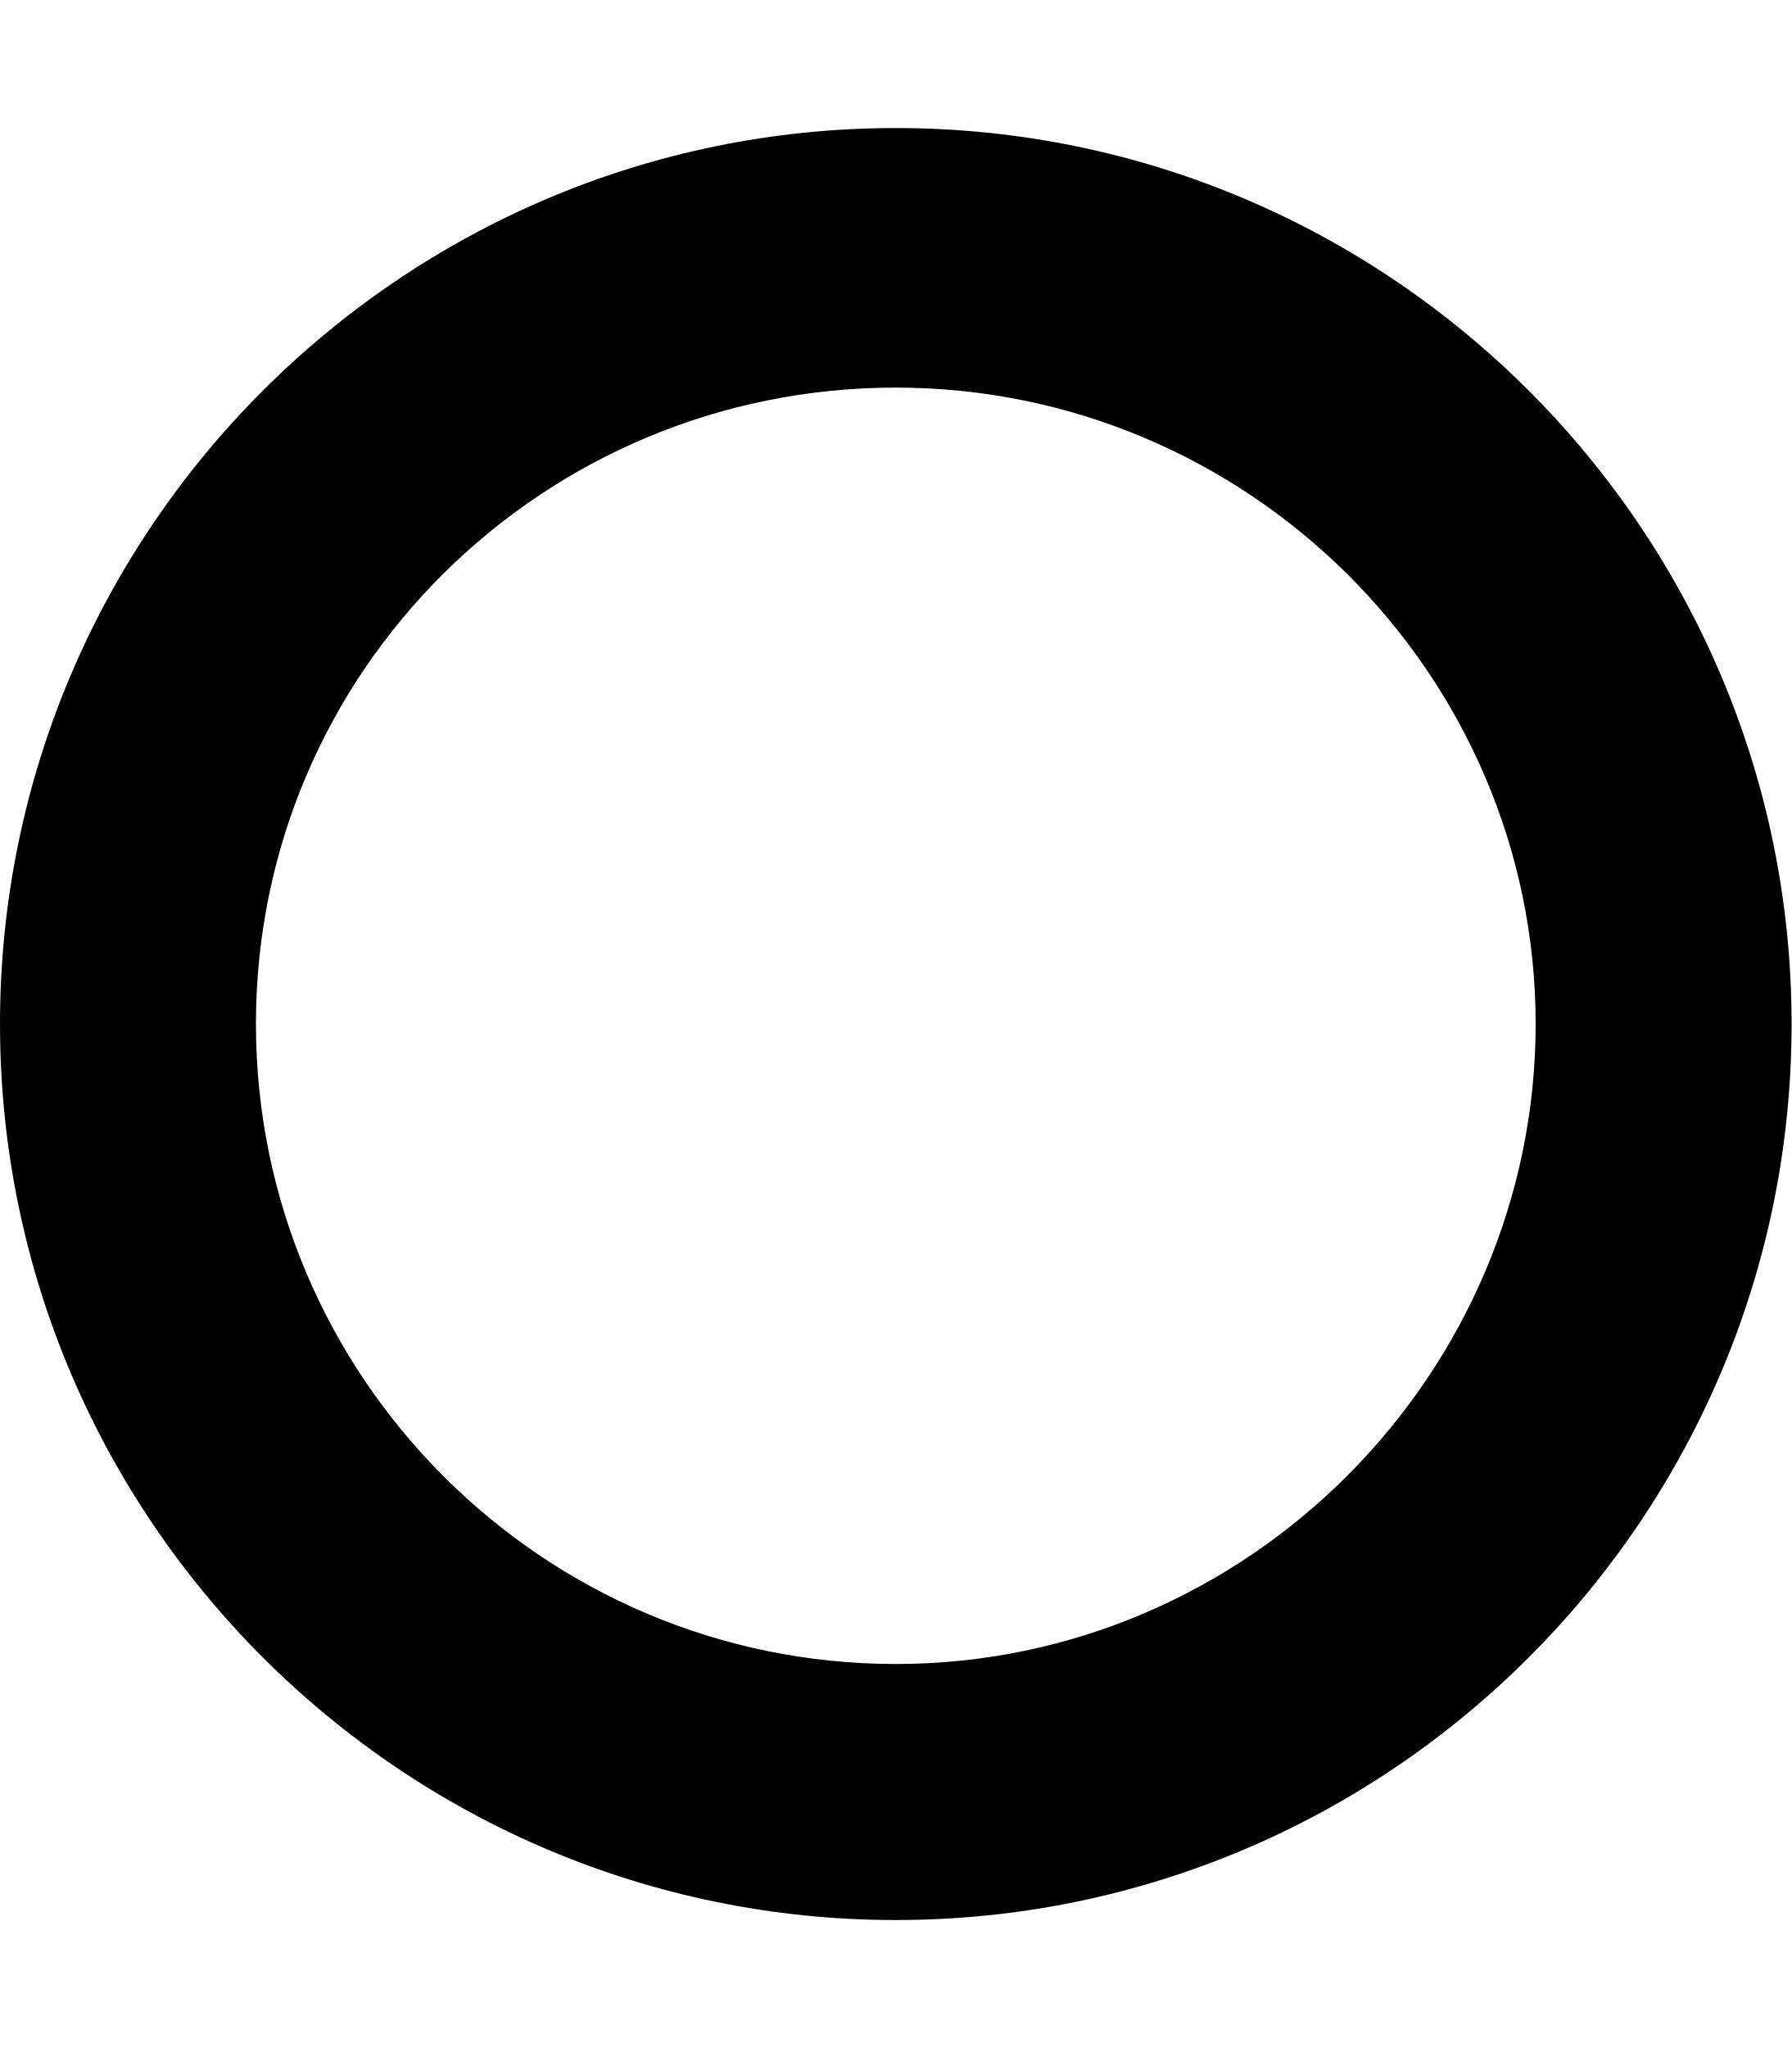
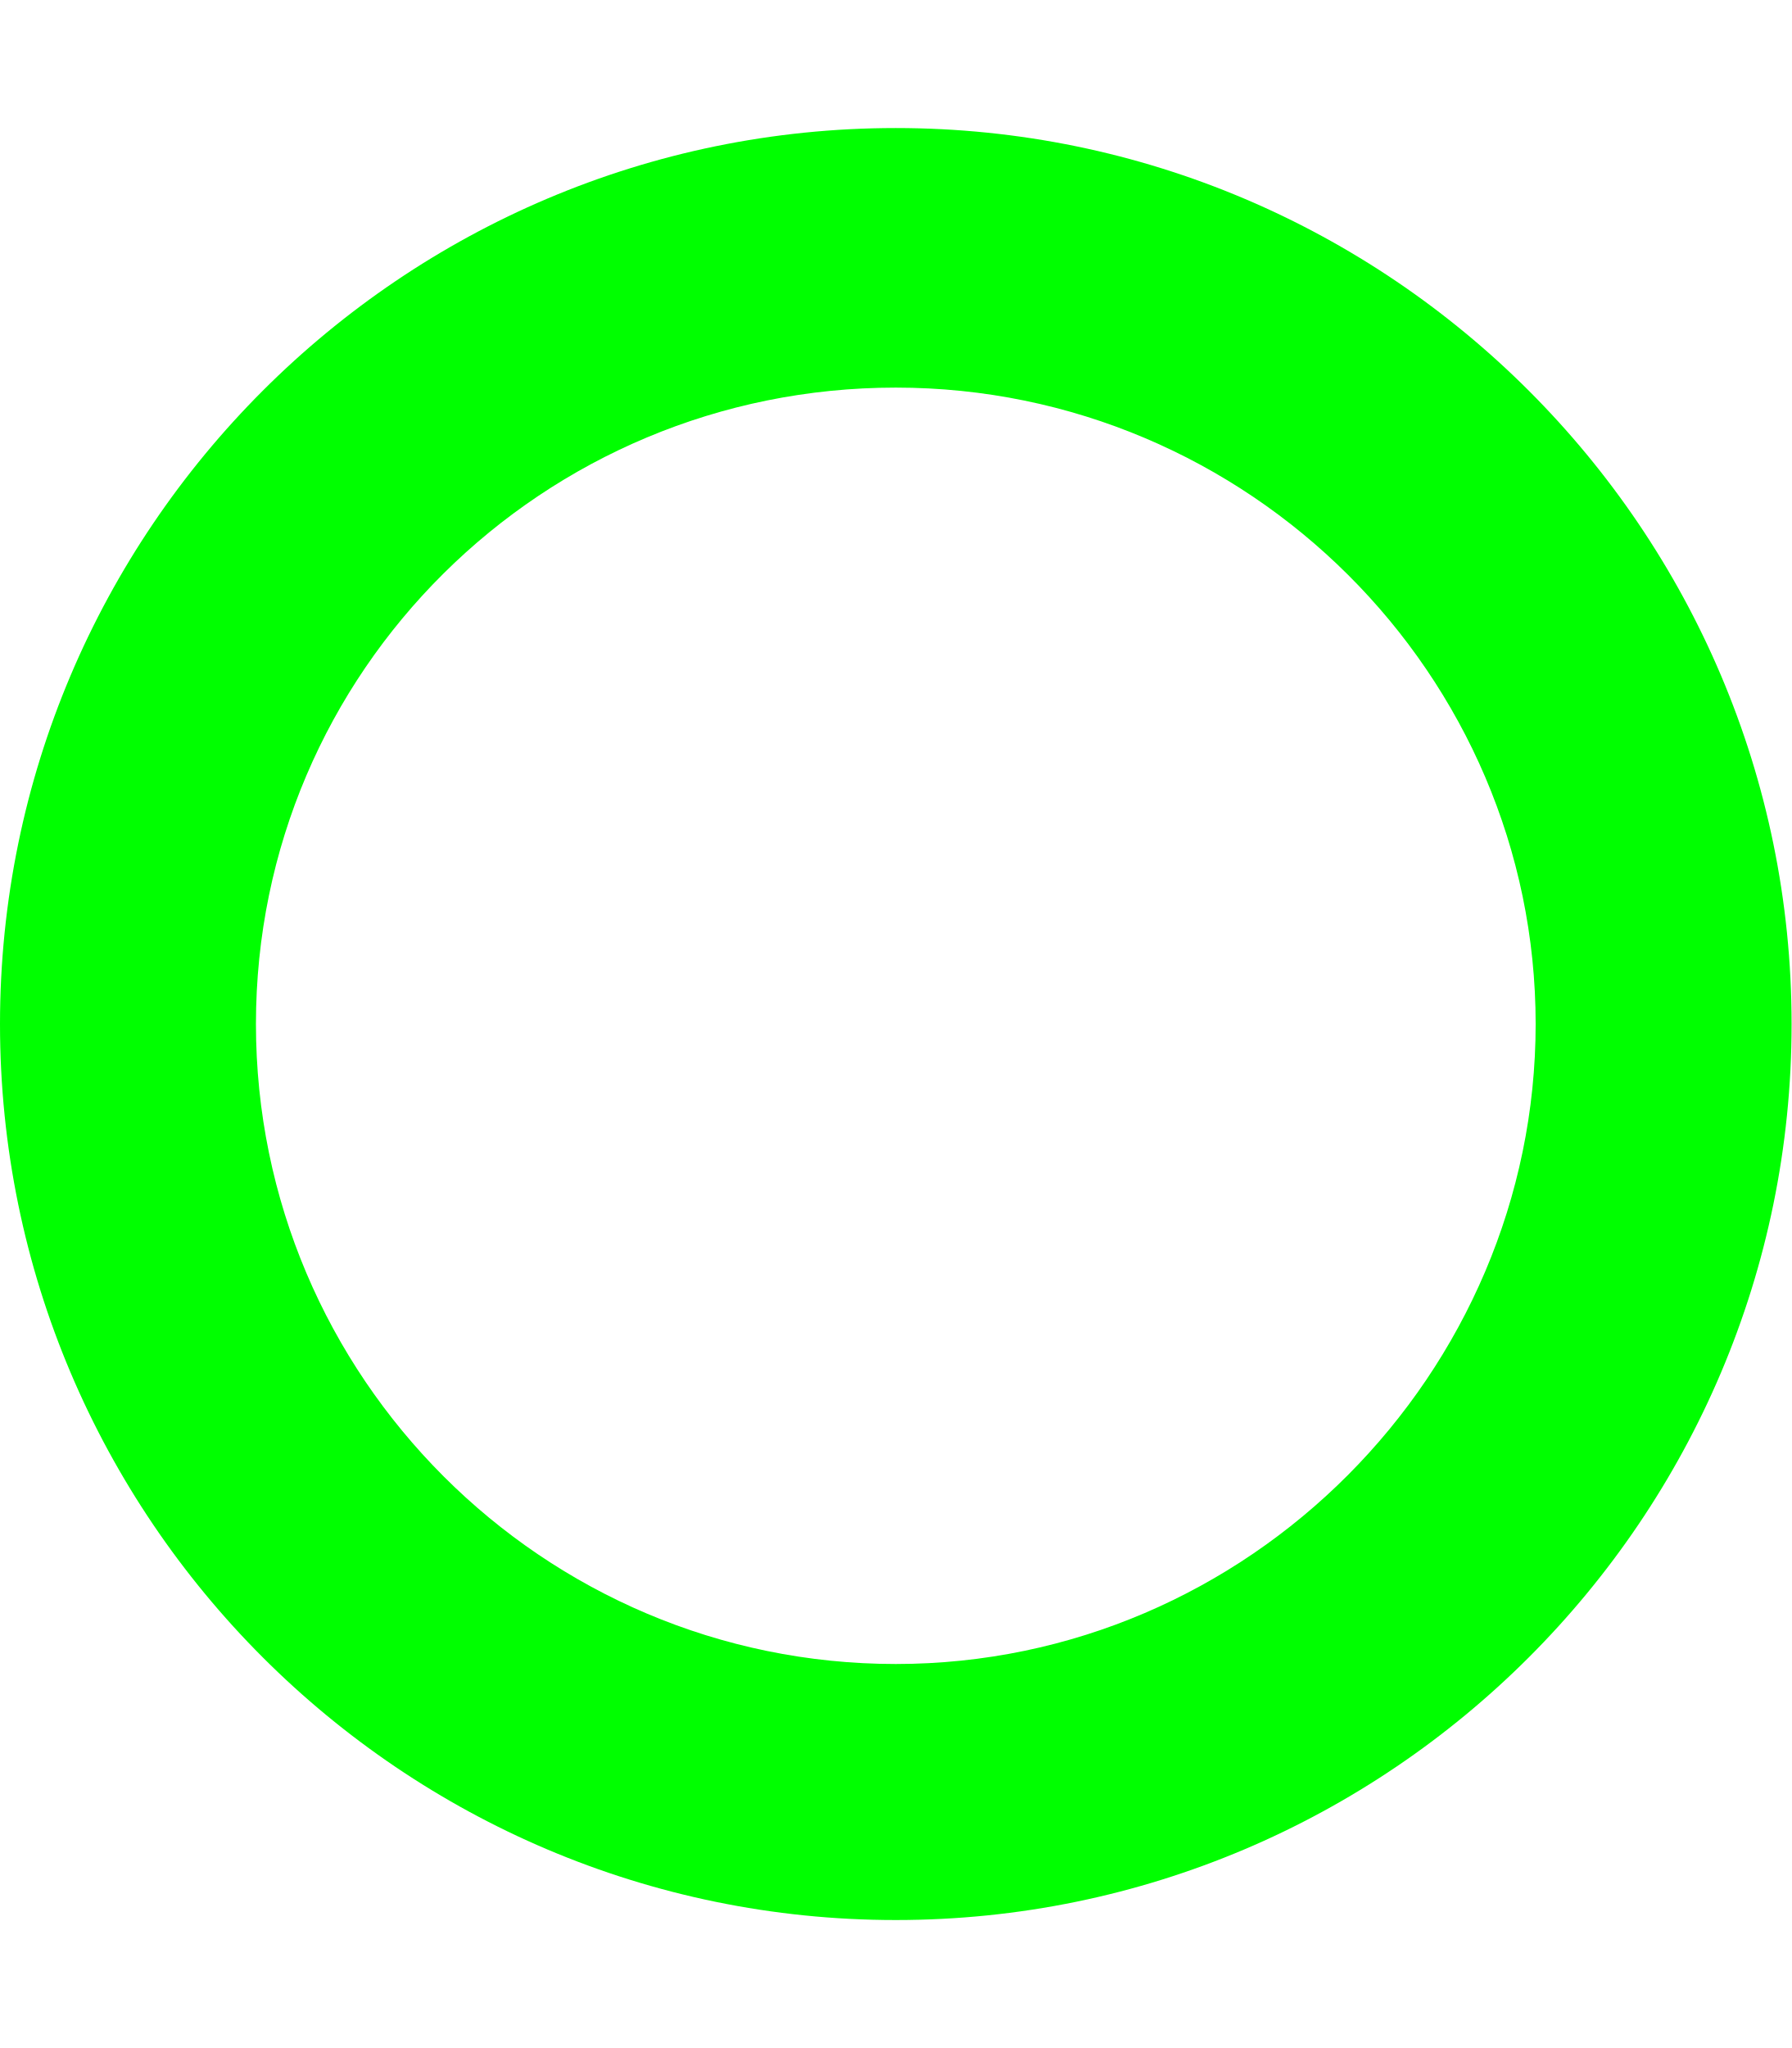
<svg xmlns="http://www.w3.org/2000/svg" viewBox="0 0 448 512">
-   <path d="M224 32.01c-123.5 0-224 100.5-224 224s100.5 224 224 224s224-100.5 224-224S347.5 32.01 224 32.01zM224 416c-88.22 0-160-71.78-160-160s71.78-159.1 160-159.1s160 71.78 160 159.1S312.2 416 224 416z" />
+   <path fill="#00ff00" d="M224 32.01c-123.5 0-224 100.5-224 224s100.5 224 224 224s224-100.5 224-224S347.5 32.01 224 32.01zM224 416c-88.22 0-160-71.78-160-160s71.78-159.1 160-159.1s160 71.78 160 159.1S312.2 416 224 416z" />
</svg>
